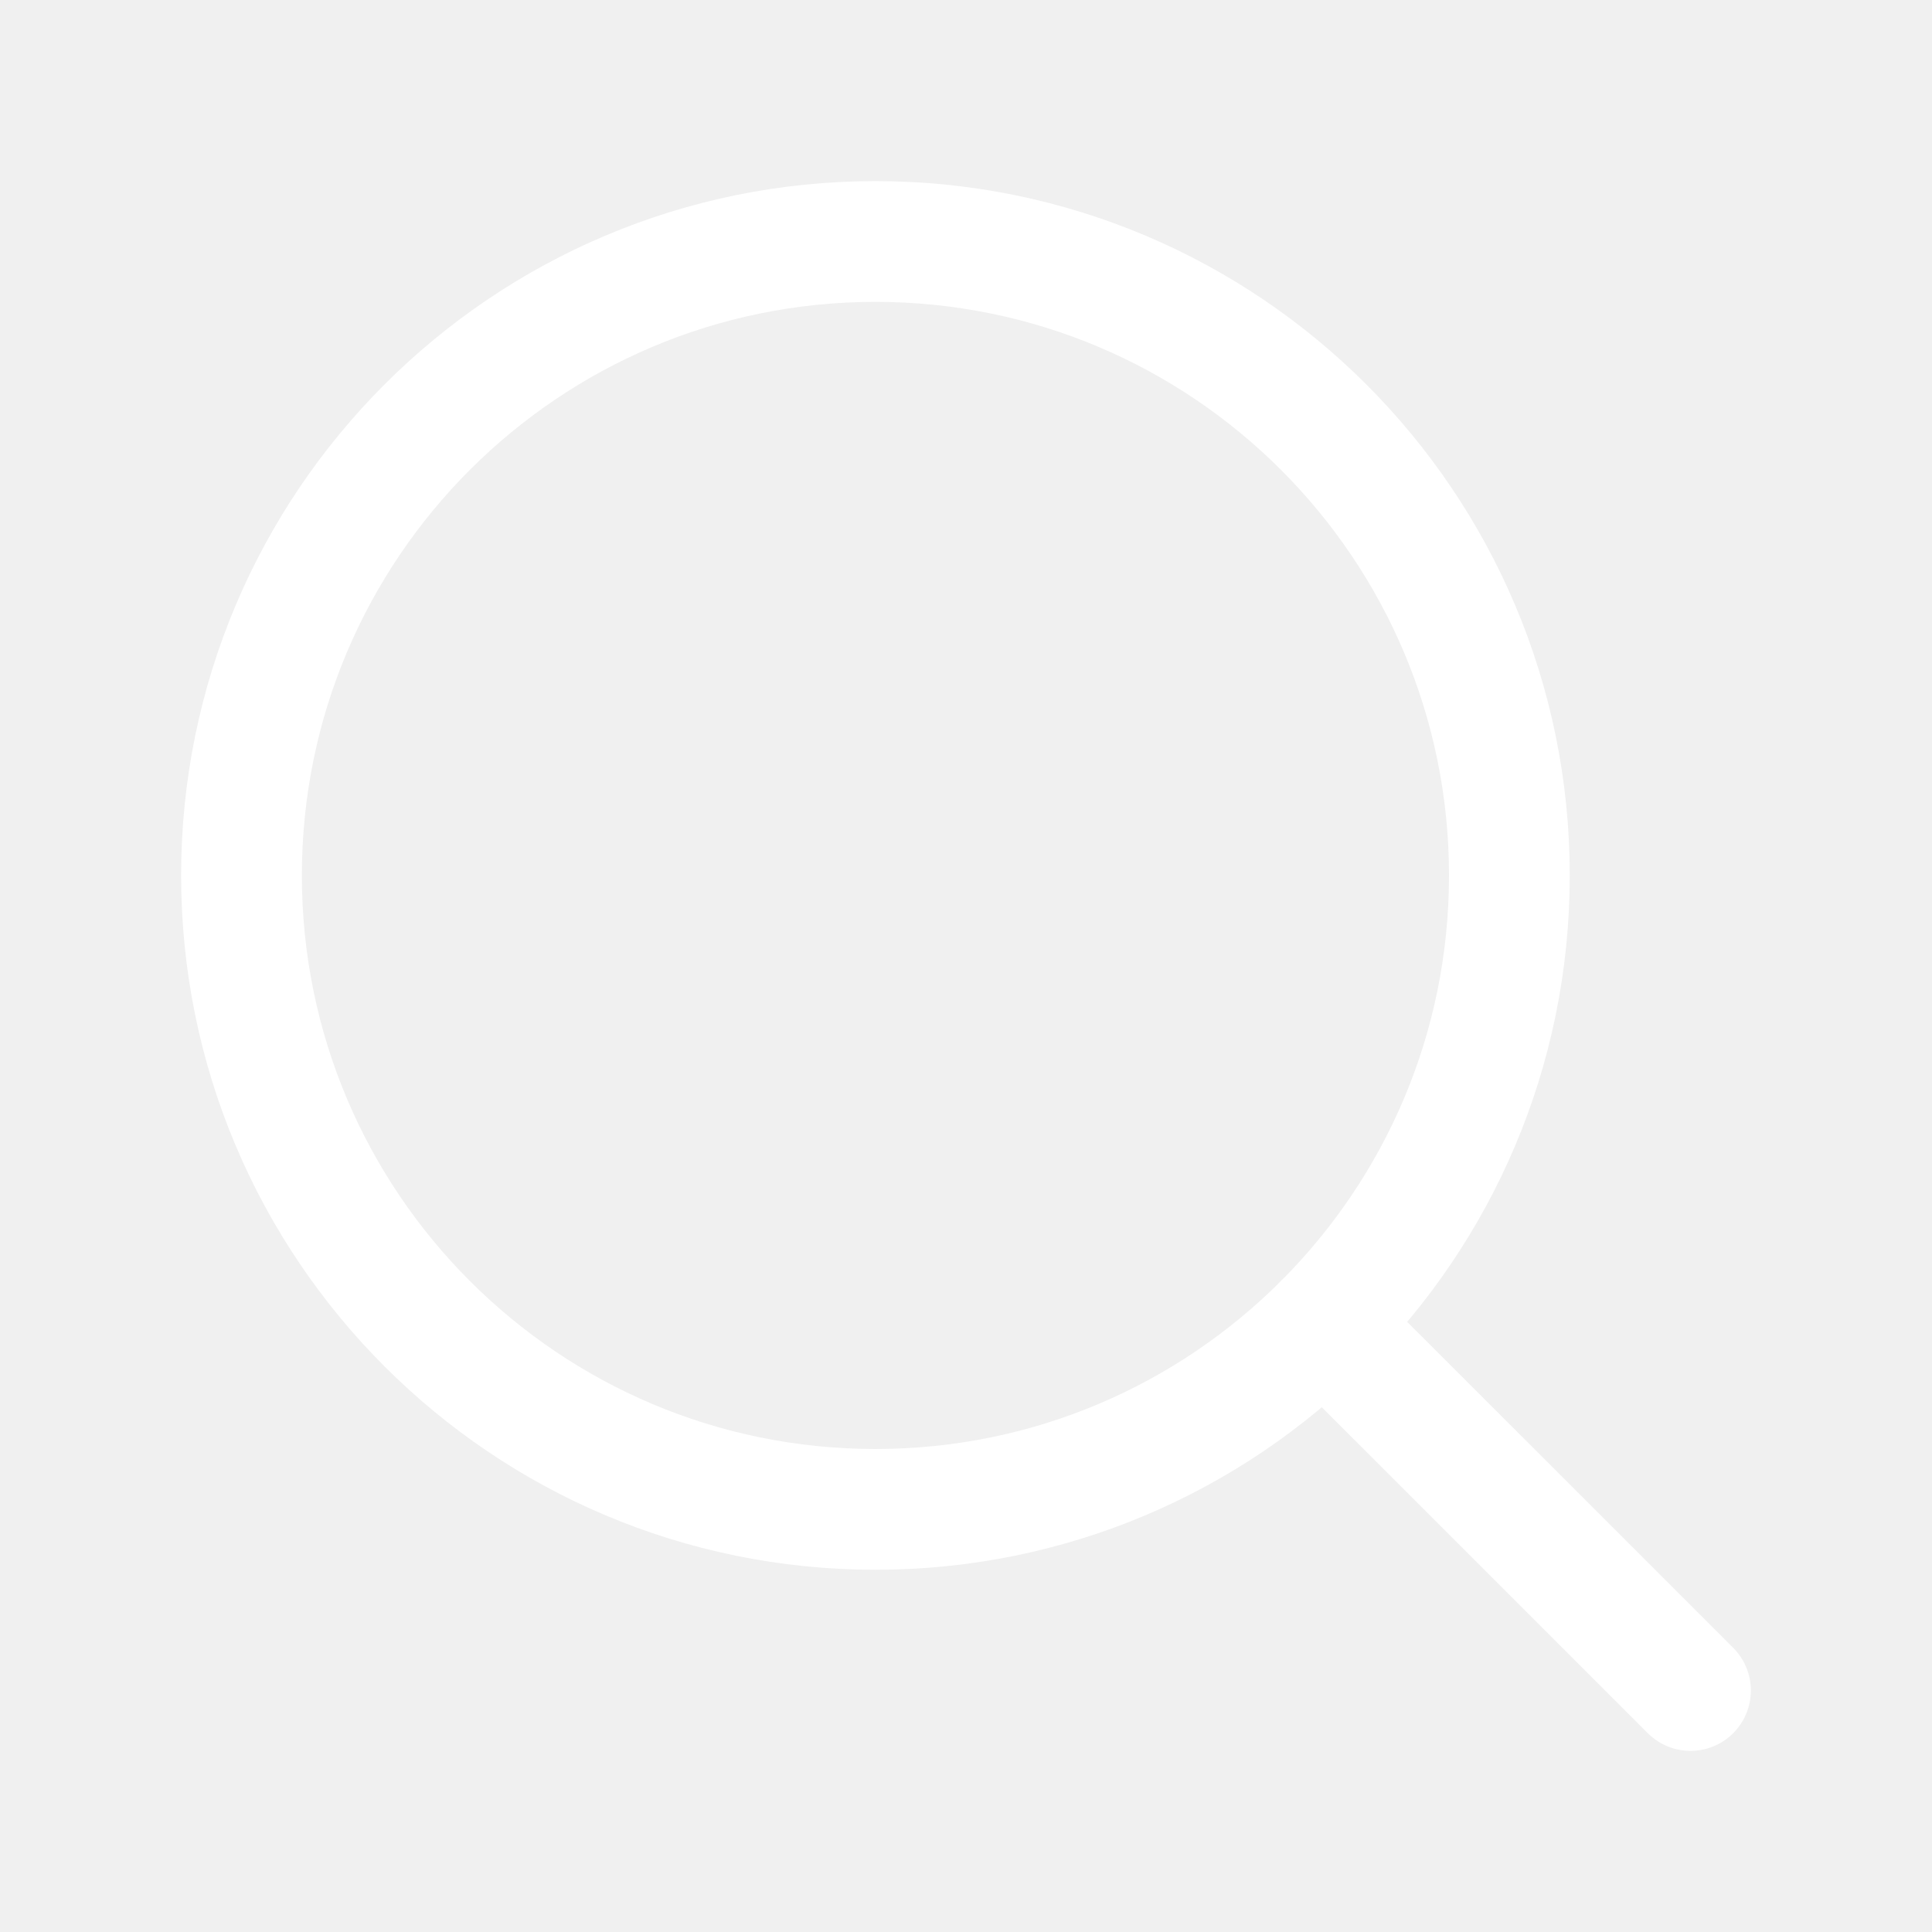
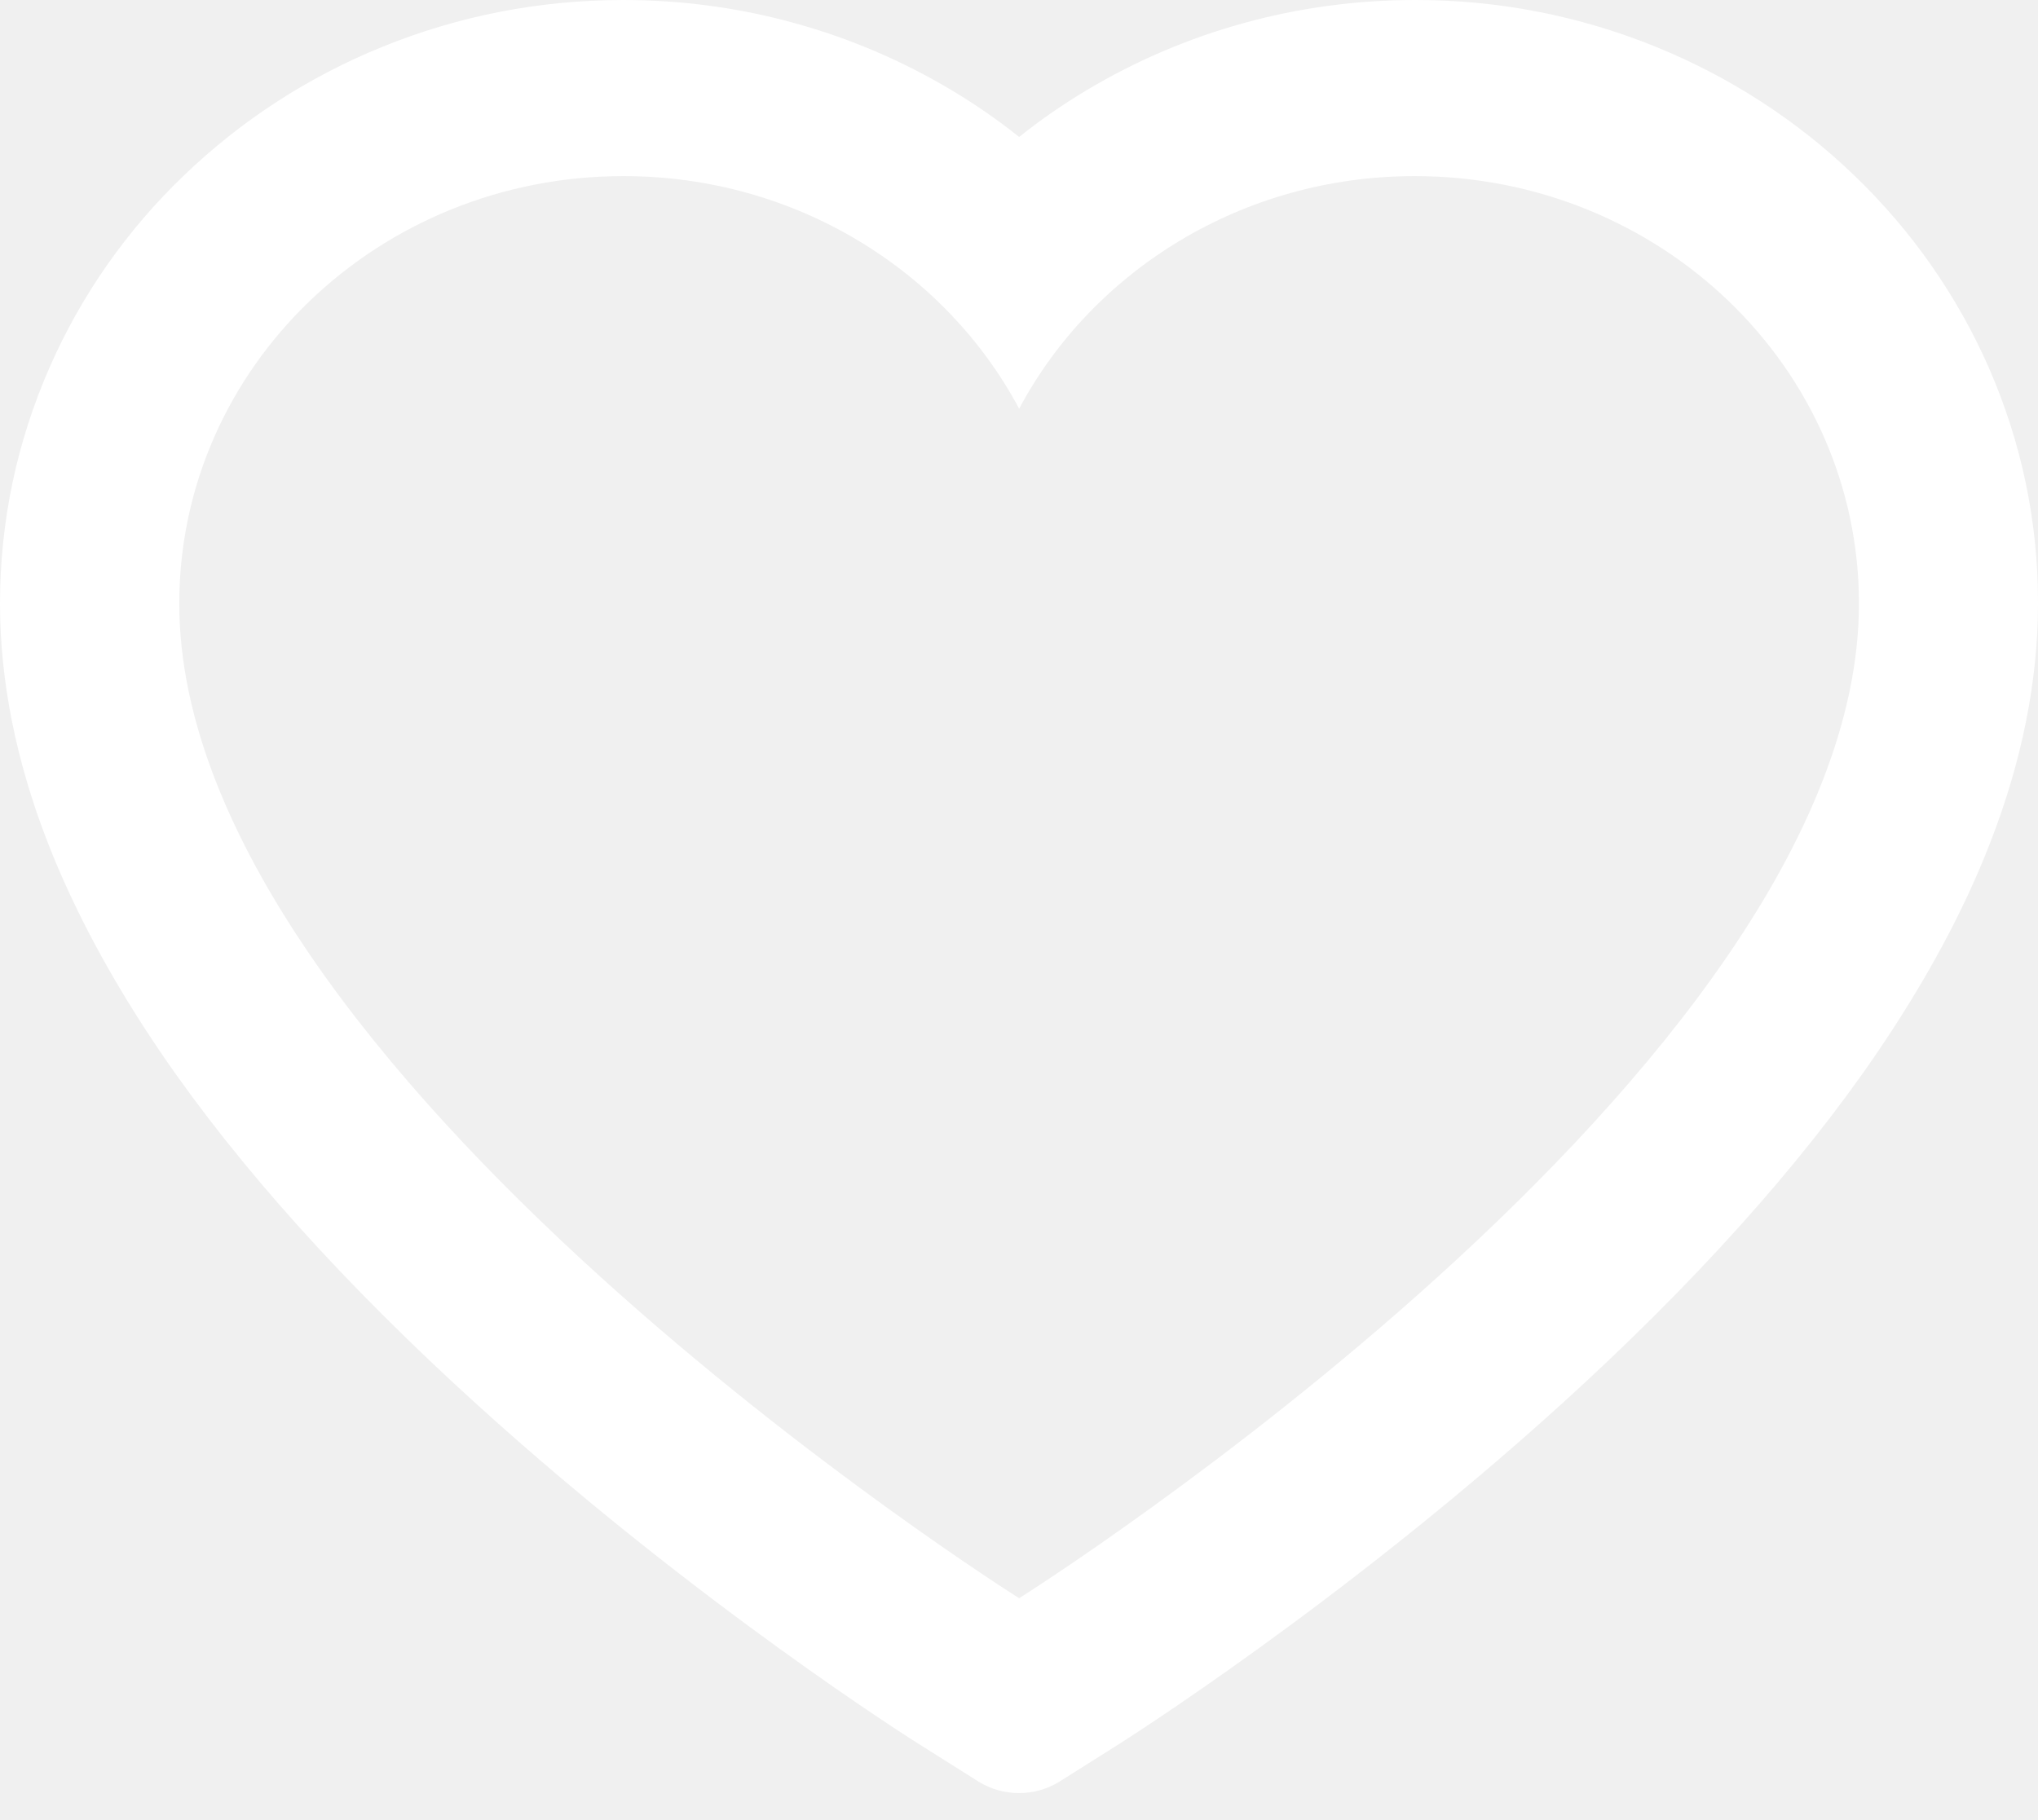
- <svg xmlns="http://www.w3.org/2000/svg" width="24" height="24" viewBox="0 0 24 24" fill="none">
-   <path d="M10.875 18.75C15.224 18.75 18.75 15.224 18.75 10.875C18.75 6.526 15.224 3 10.875 3C6.526 3 3 6.526 3 10.875C3 15.224 6.526 18.75 10.875 18.75Z" stroke="white" stroke-width="1.5" stroke-linecap="round" stroke-linejoin="round" />
-   <path d="M16.443 16.444L21 21" stroke="white" stroke-width="1.5" stroke-linecap="round" stroke-linejoin="round" />
+ <svg xmlns="http://www.w3.org/2000/svg" width="28" height="25" viewBox="0 0 28 25" fill="none">
+   <path d="M27.323 5.049C26.888 4.061 26.262 3.166 25.478 2.413C24.695 1.658 23.77 1.059 22.756 0.646C21.704 0.217 20.576 -0.003 19.437 2.23783e-05C17.839 2.23783e-05 16.28 0.43 14.925 1.242C14.601 1.436 14.293 1.649 14.002 1.882C13.71 1.649 13.402 1.436 13.078 1.242C11.723 0.43 10.164 2.23783e-05 8.566 2.23783e-05C7.416 2.23783e-05 6.301 0.217 5.247 0.646C4.23 1.06 3.312 1.656 2.525 2.413C1.74 3.165 1.114 4.061 0.681 5.049C0.23 6.078 0 7.17 0 8.294C0 9.354 0.22 10.459 0.658 11.583C1.024 12.522 1.549 13.496 2.22 14.48C3.283 16.037 4.745 17.66 6.56 19.306C9.568 22.035 12.546 23.92 12.673 23.996L13.441 24.48C13.781 24.693 14.219 24.693 14.559 24.48L15.327 23.996C15.454 23.916 18.429 22.035 21.44 19.306C23.255 17.66 24.717 16.037 25.78 14.48C26.451 13.496 26.979 12.522 27.342 11.583C27.78 10.459 28 9.354 28 8.294C28.003 7.17 27.773 6.078 27.323 5.049V5.049ZM14.002 21.962C14.002 21.962 2.463 14.7 2.463 8.294C2.463 5.049 5.196 2.42 8.566 2.42C10.935 2.42 12.99 3.719 14.002 5.616C15.013 3.719 17.068 2.42 19.437 2.42C22.808 2.42 25.54 5.049 25.54 8.294C25.54 14.7 14.002 21.962 14.002 21.962Z" fill="white" />
</svg>
